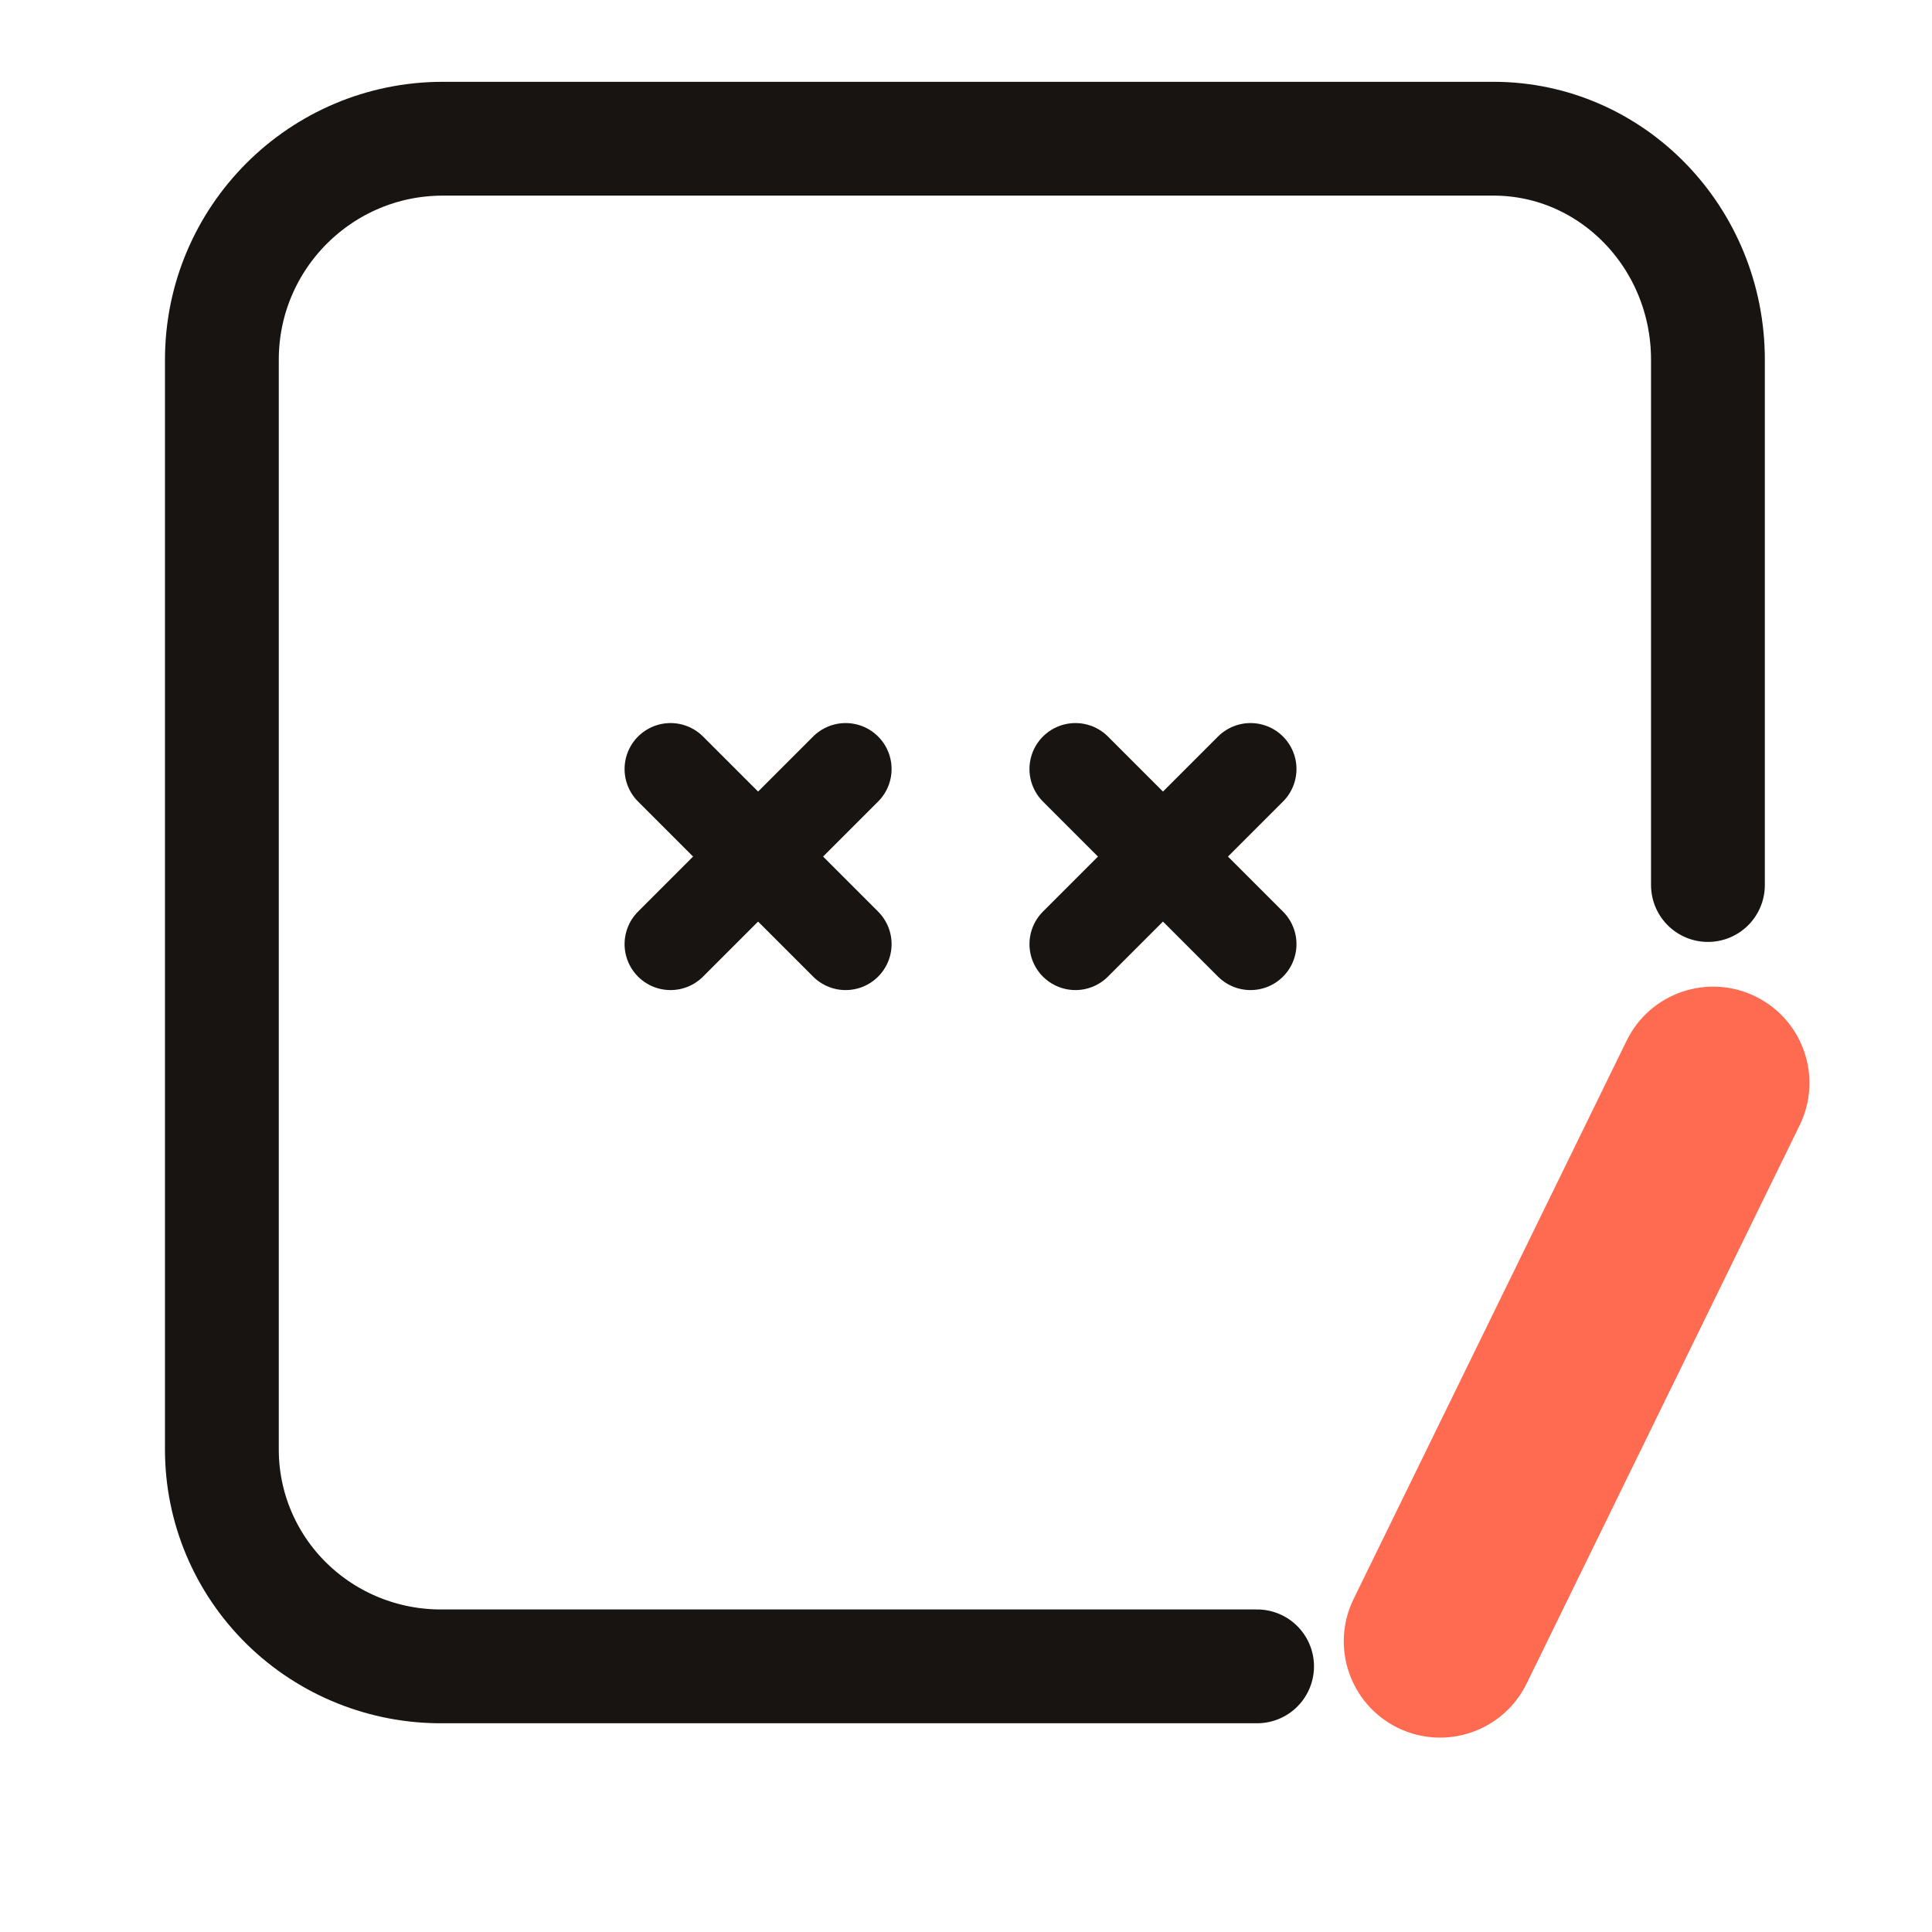
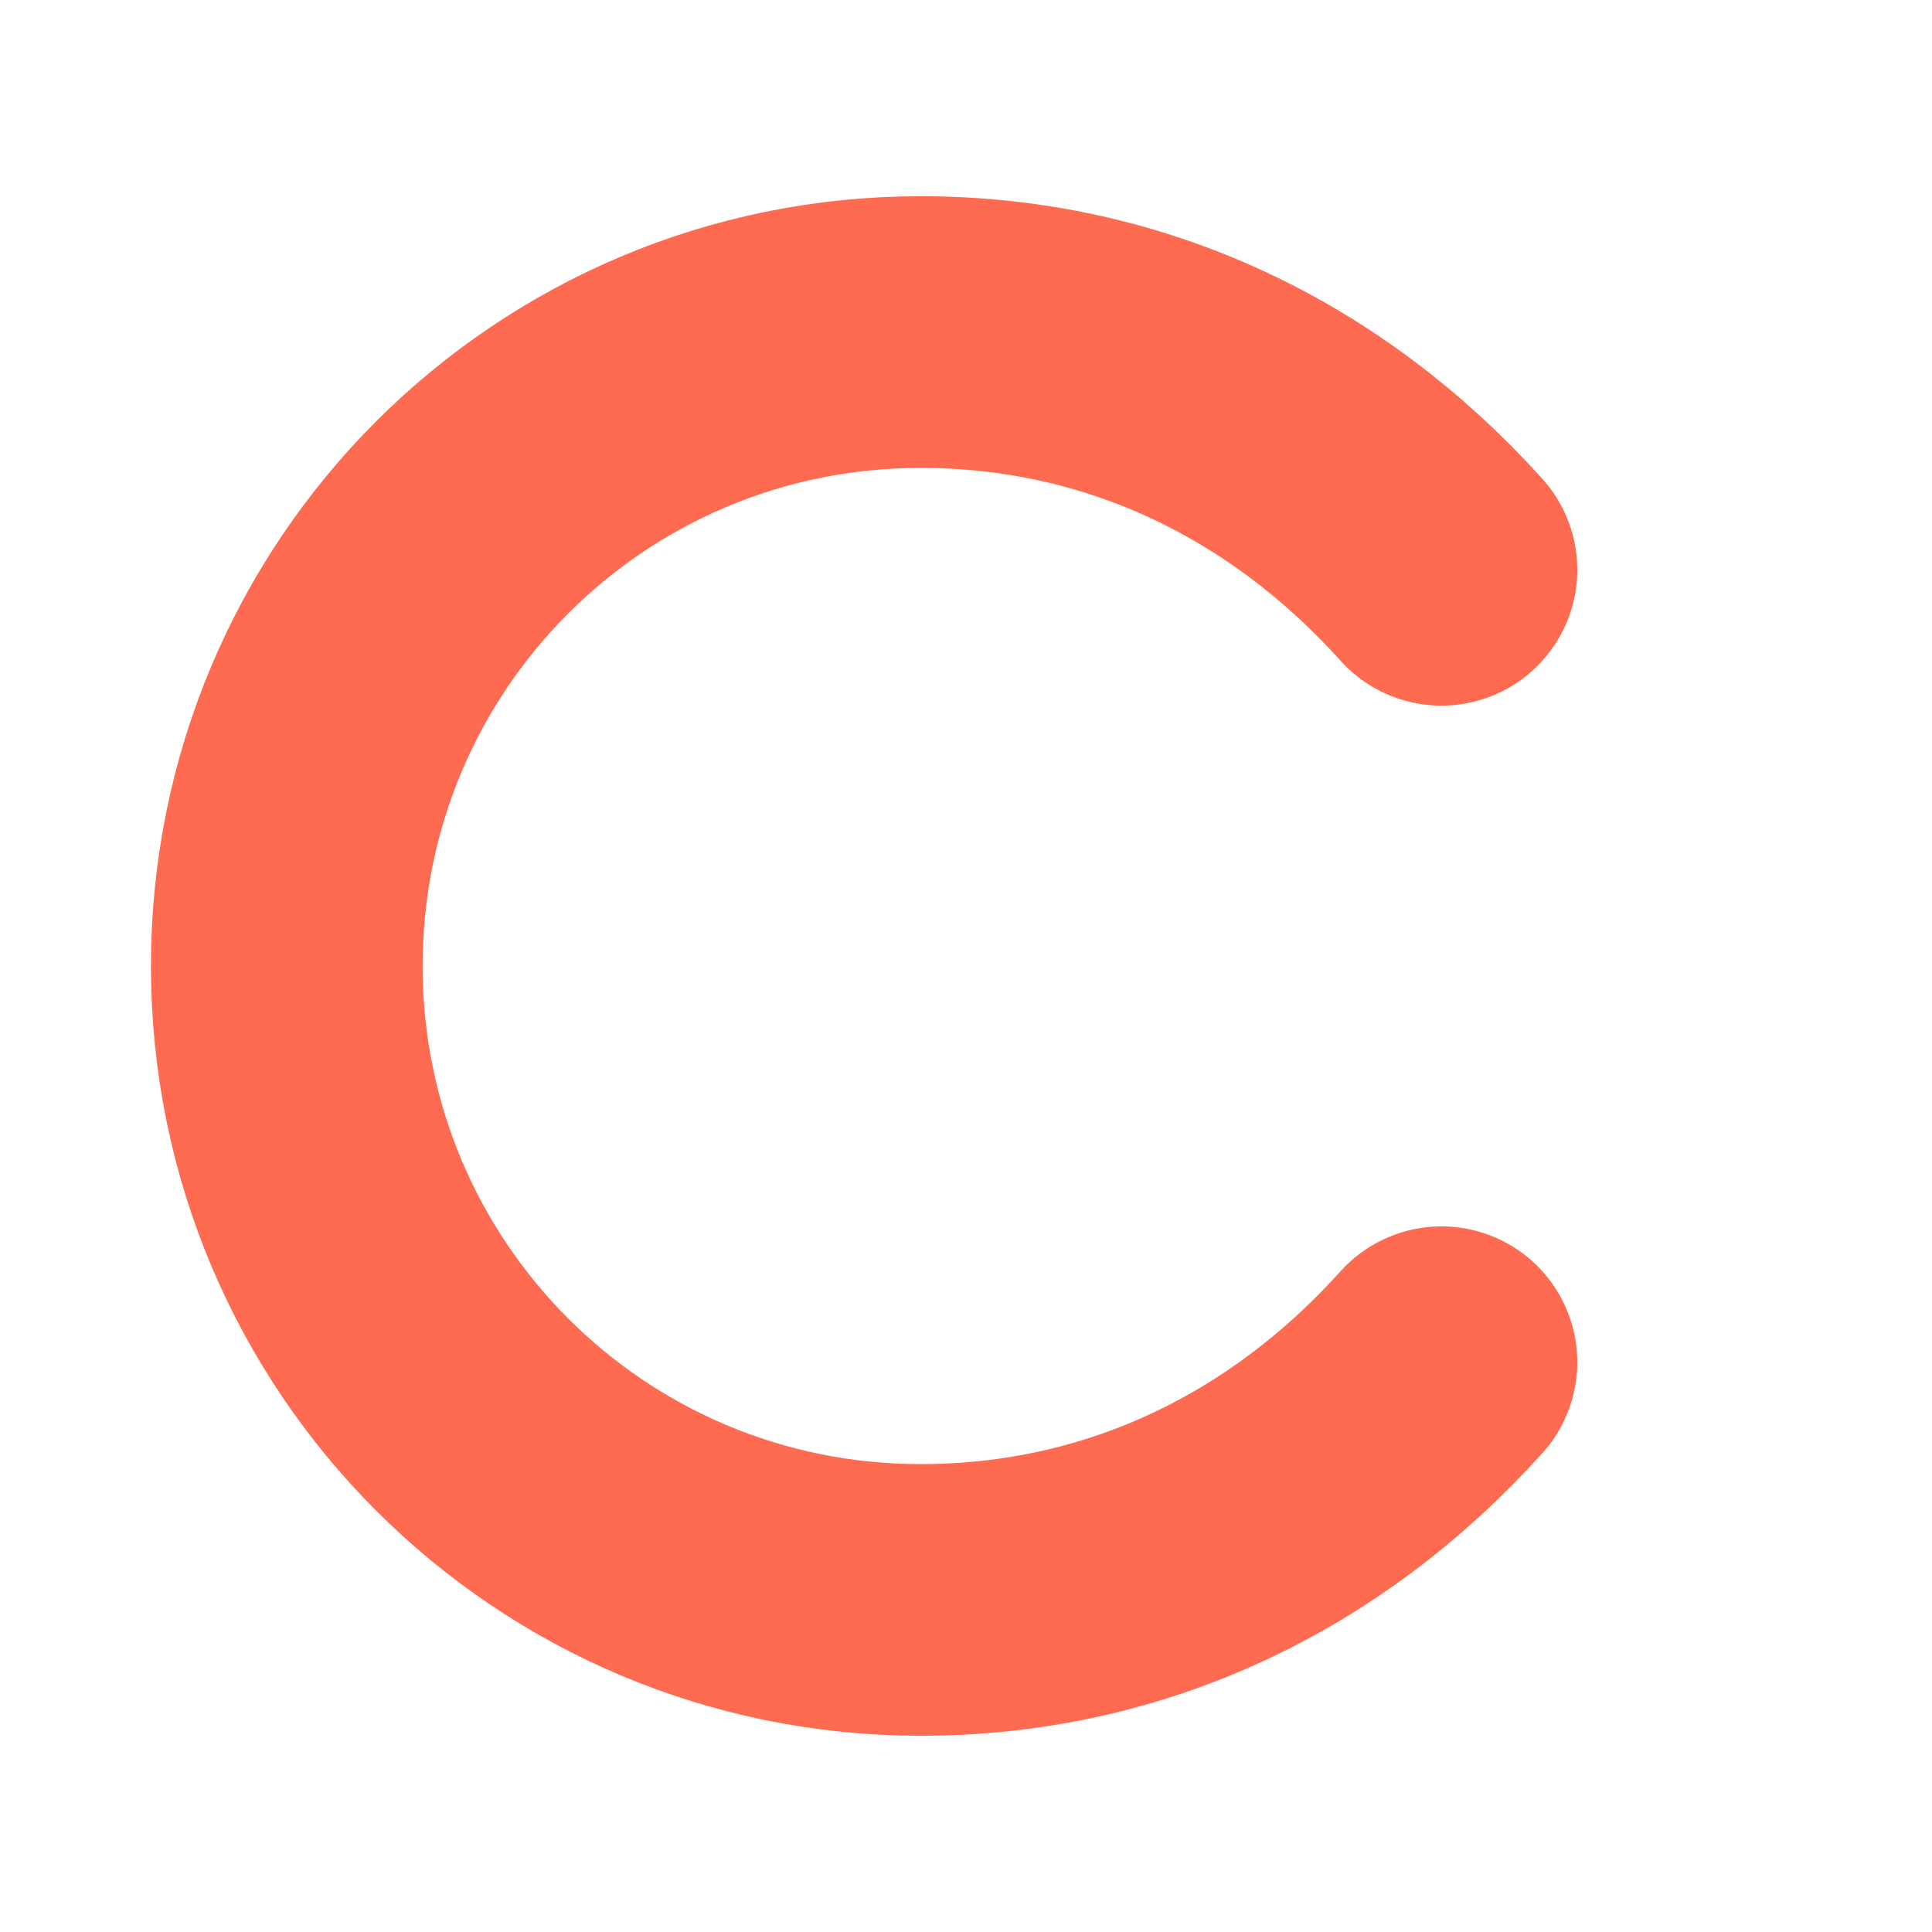
- <svg xmlns="http://www.w3.org/2000/svg" viewBox="0 0 512 512" width="512" height="512" role="img" aria-label="Clash error logo">
-   <g transform="translate(256 256) scale(0.58) translate(-627 -627)">
-     <path d="M 966 590          L 966 350          A 98 101 0 0 0 868 249          L 388 249          A 101 101 0 0 0 287 350          L 287 848          A 100 99 0 0 0 388 947          L 760 947" fill="none" stroke="#171412" stroke-width="52" stroke-linecap="round" stroke-linejoin="round" />
-     <path d="M 492 537 L 572 617" fill="none" stroke="#171412" stroke-width="42" stroke-linecap="round" />
-     <path d="M 572 537 L 492 617" fill="none" stroke="#171412" stroke-width="42" stroke-linecap="round" />
-     <path d="M 677 537 L 757 617" fill="none" stroke="#171412" stroke-width="42" stroke-linecap="round" />
-     <path d="M 757 537 L 677 617" fill="none" stroke="#171412" stroke-width="42" stroke-linecap="round" />
-     <rect x="862" y="622" width="88" height="372" rx="44" ry="44" fill="#FF6B50" transform="rotate(26.06 906 808)" />
-   </g>
+ <svg xmlns="http://www.w3.org/2000/svg" viewBox="0 0 512 512" width="512" height="512" role="img" aria-label="Clash C">
+   <path d="M 382 151 C 346 111 298 88 244 88 C 151 88 76 163 76 256 C 76 349 151 424 244 424 C 298 424 346 401 382 361" fill="none" stroke="#FF6B50" stroke-width="72" stroke-linecap="round" stroke-linejoin="round" />
</svg>
